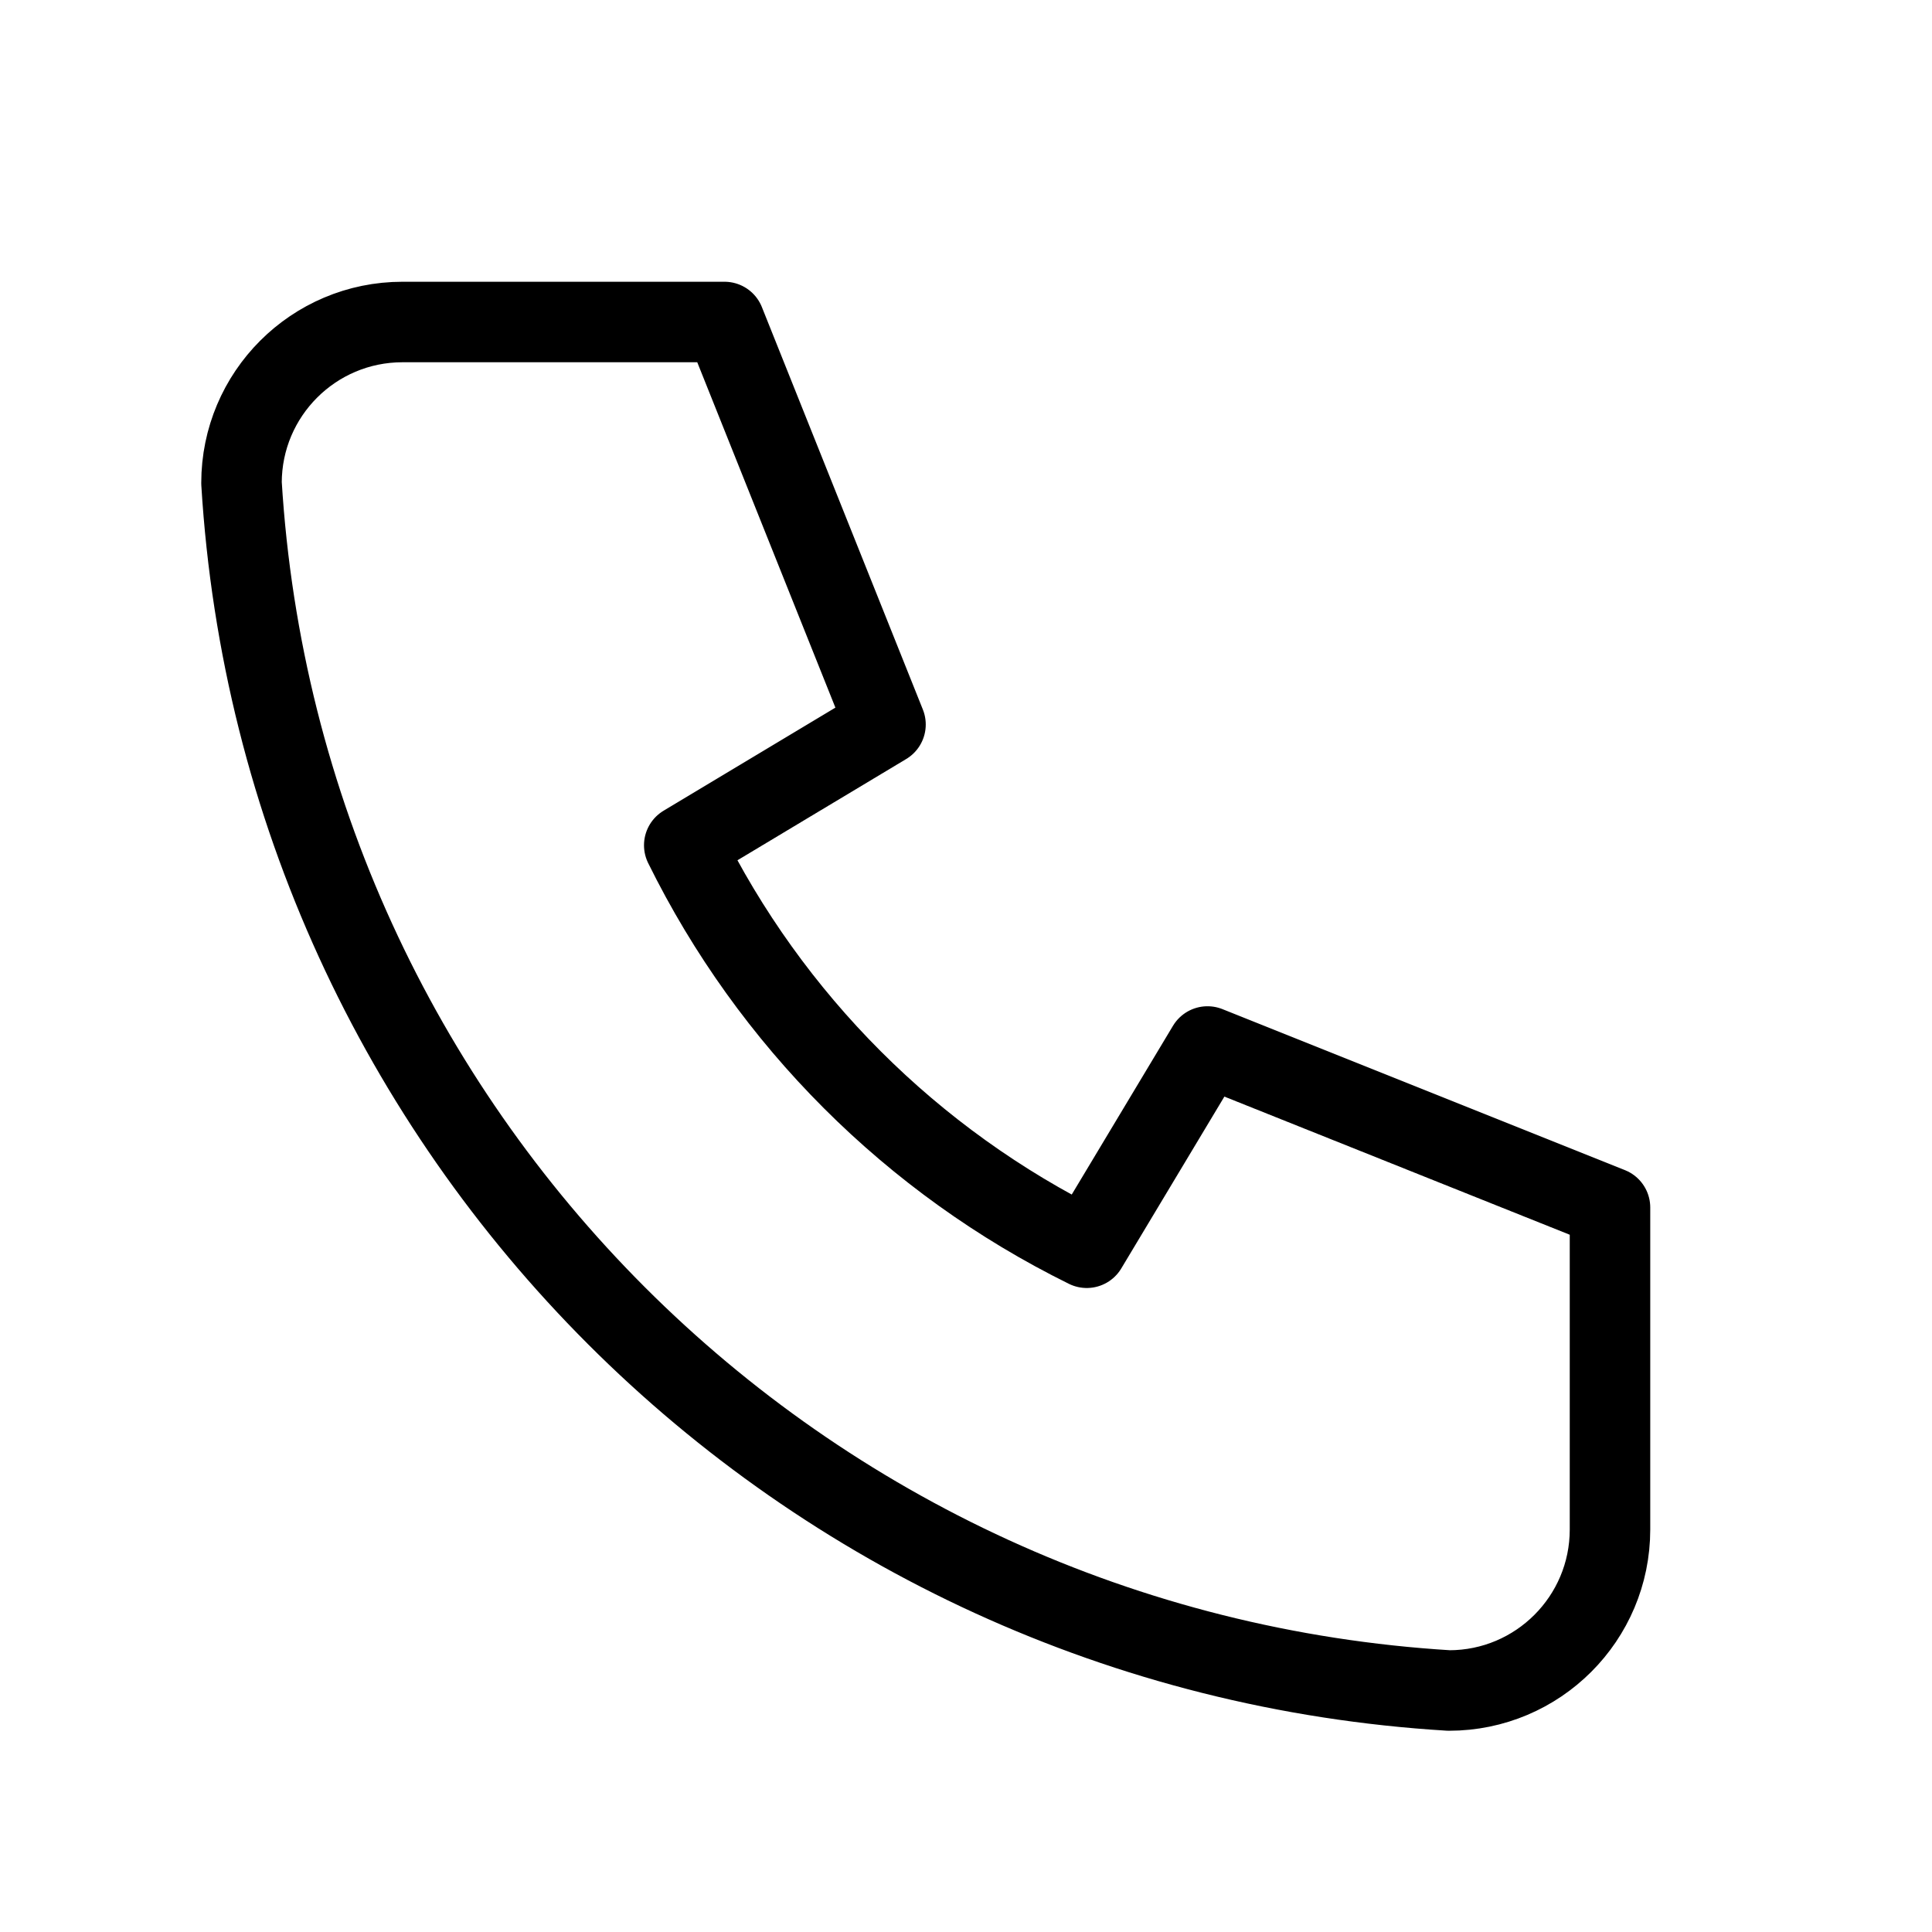
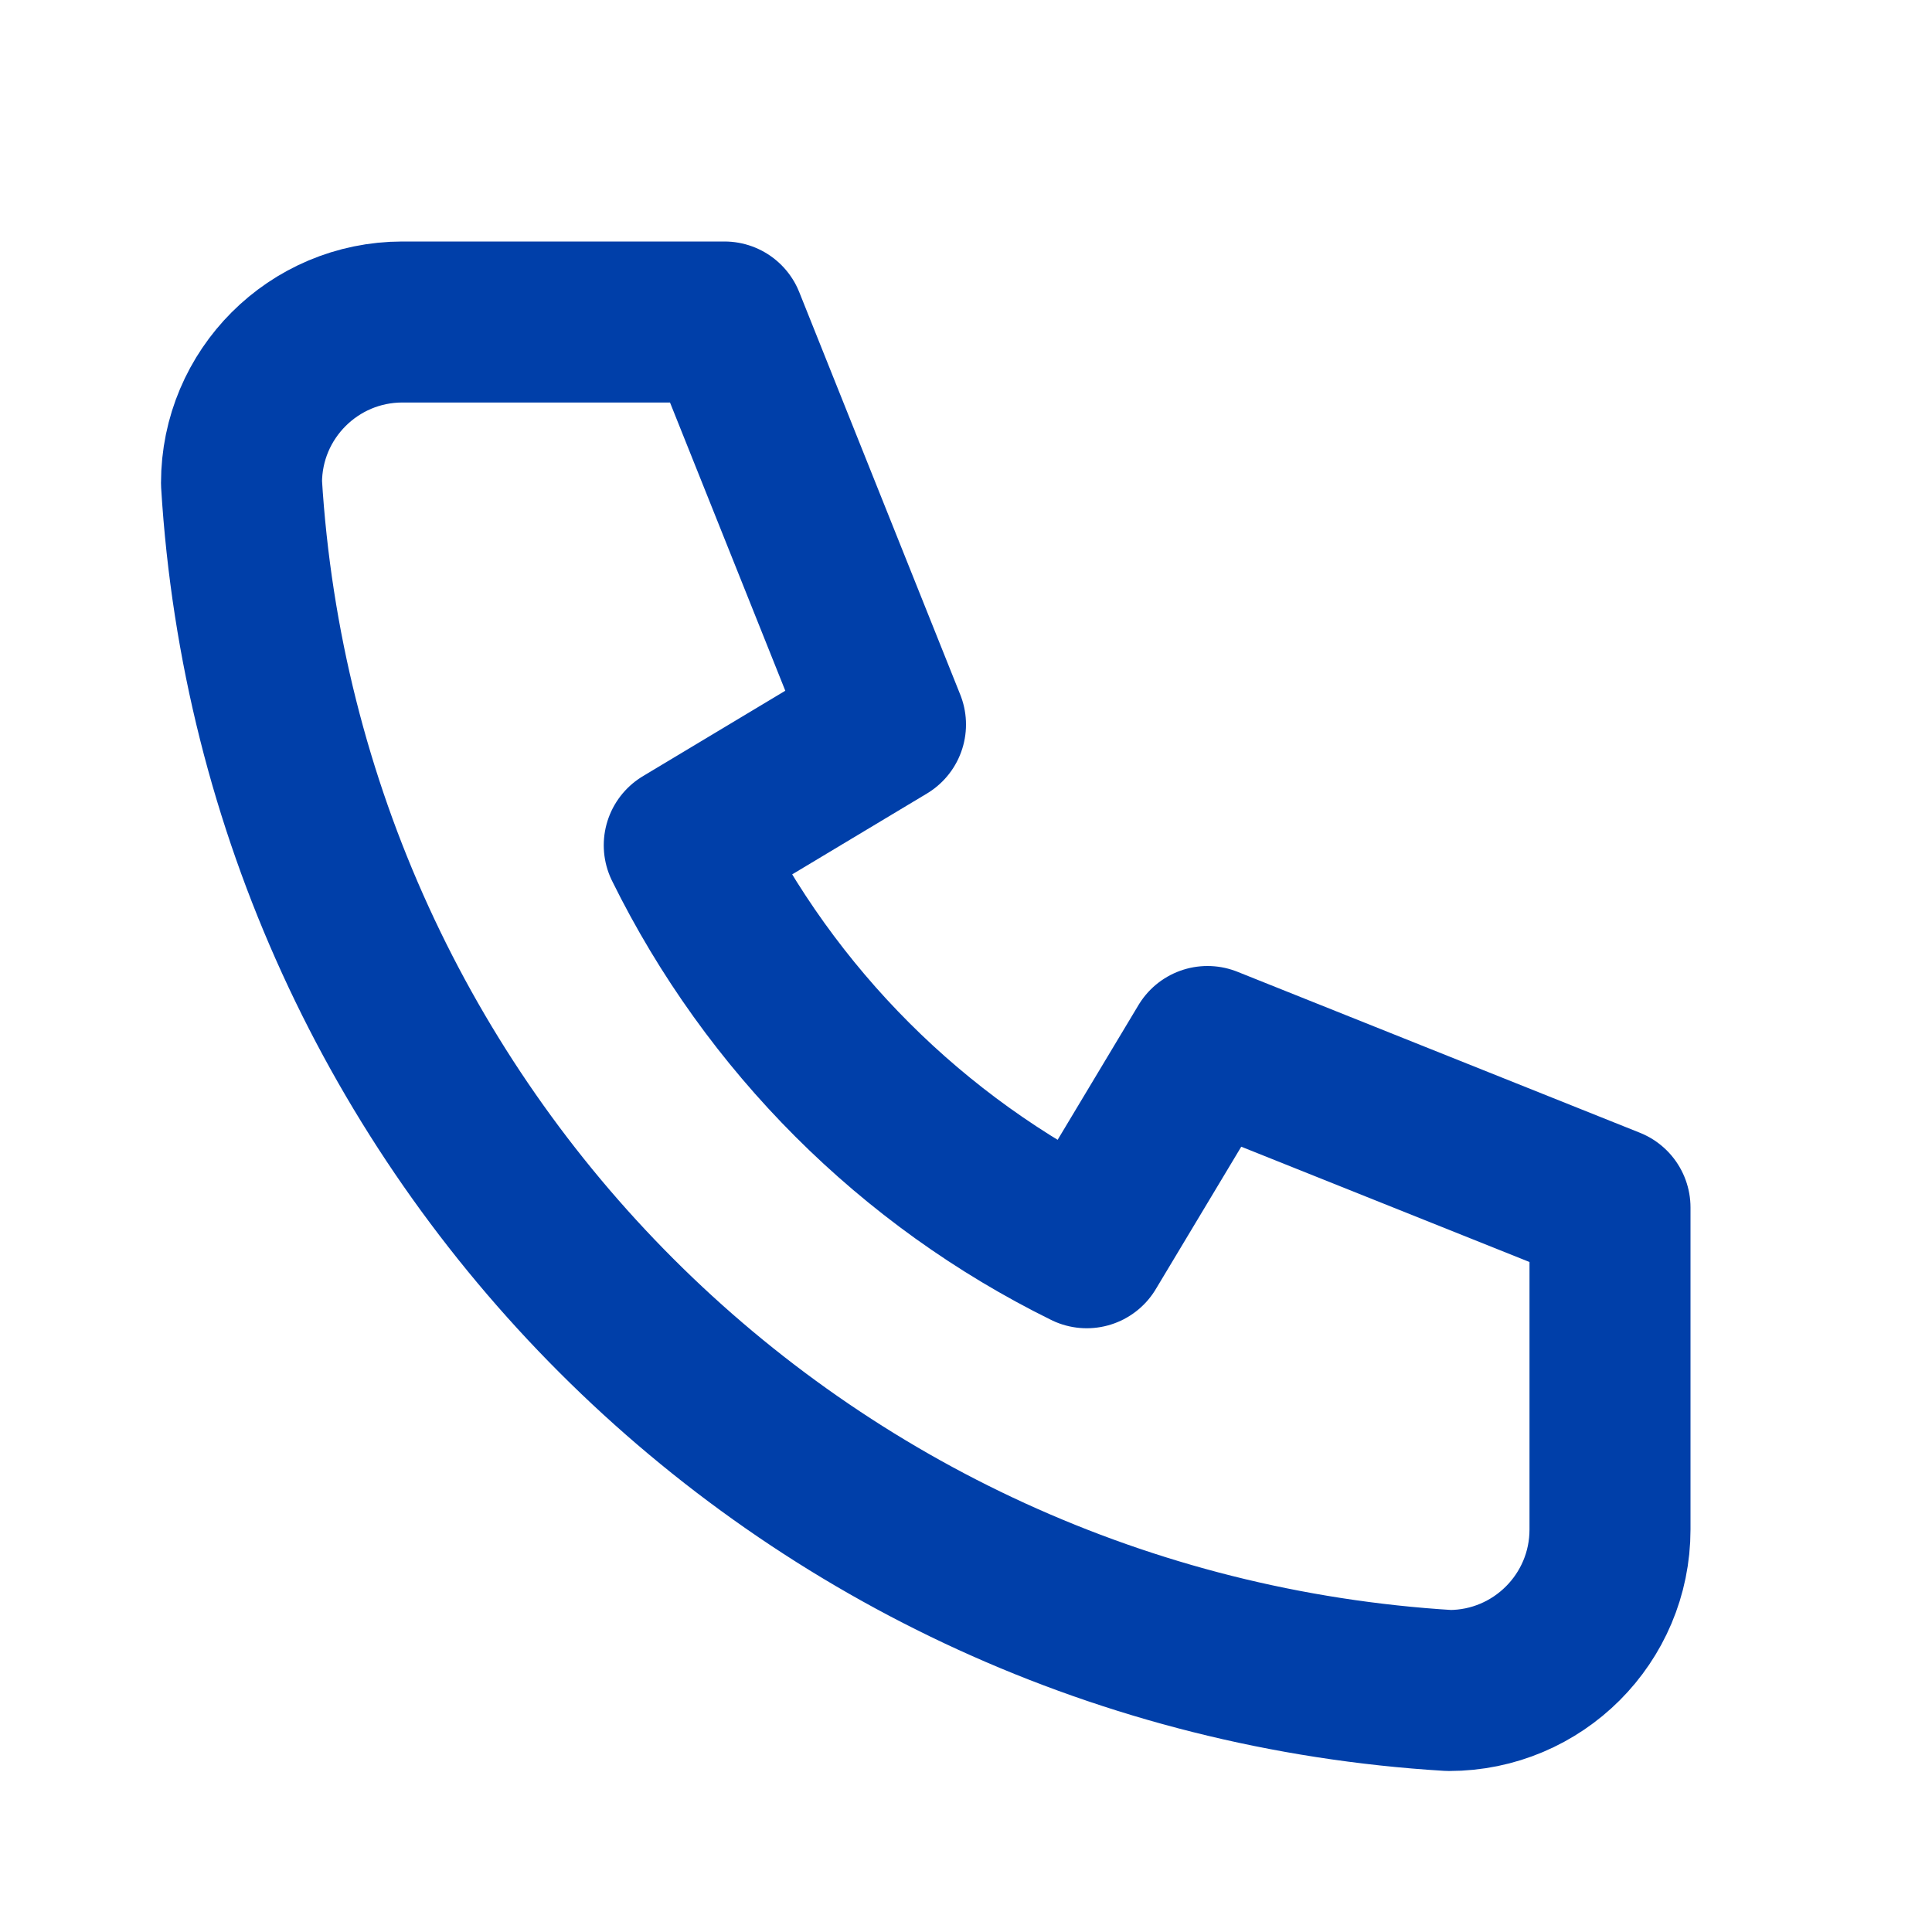
- <svg xmlns="http://www.w3.org/2000/svg" viewBox="0 0 24 24" fill="none" stroke="currentColor" stroke-linecap="round" stroke-linejoin="round" width="24" height="24" stroke-width="1">
+ <svg xmlns="http://www.w3.org/2000/svg" viewBox="0 0 24 24" fill="none" stroke="#003fa9" stroke-linecap="round" stroke-linejoin="round" width="24" height="24" stroke-width="2">
  <path d="M5 4h4l2 5l-2.5 1.5a11 11 0 0 0 5 5l1.5 -2.5l5 2v4a2 2 0 0 1 -2 2a16 16 0 0 1 -15 -15a2 2 0 0 1 2 -2" />
</svg>
